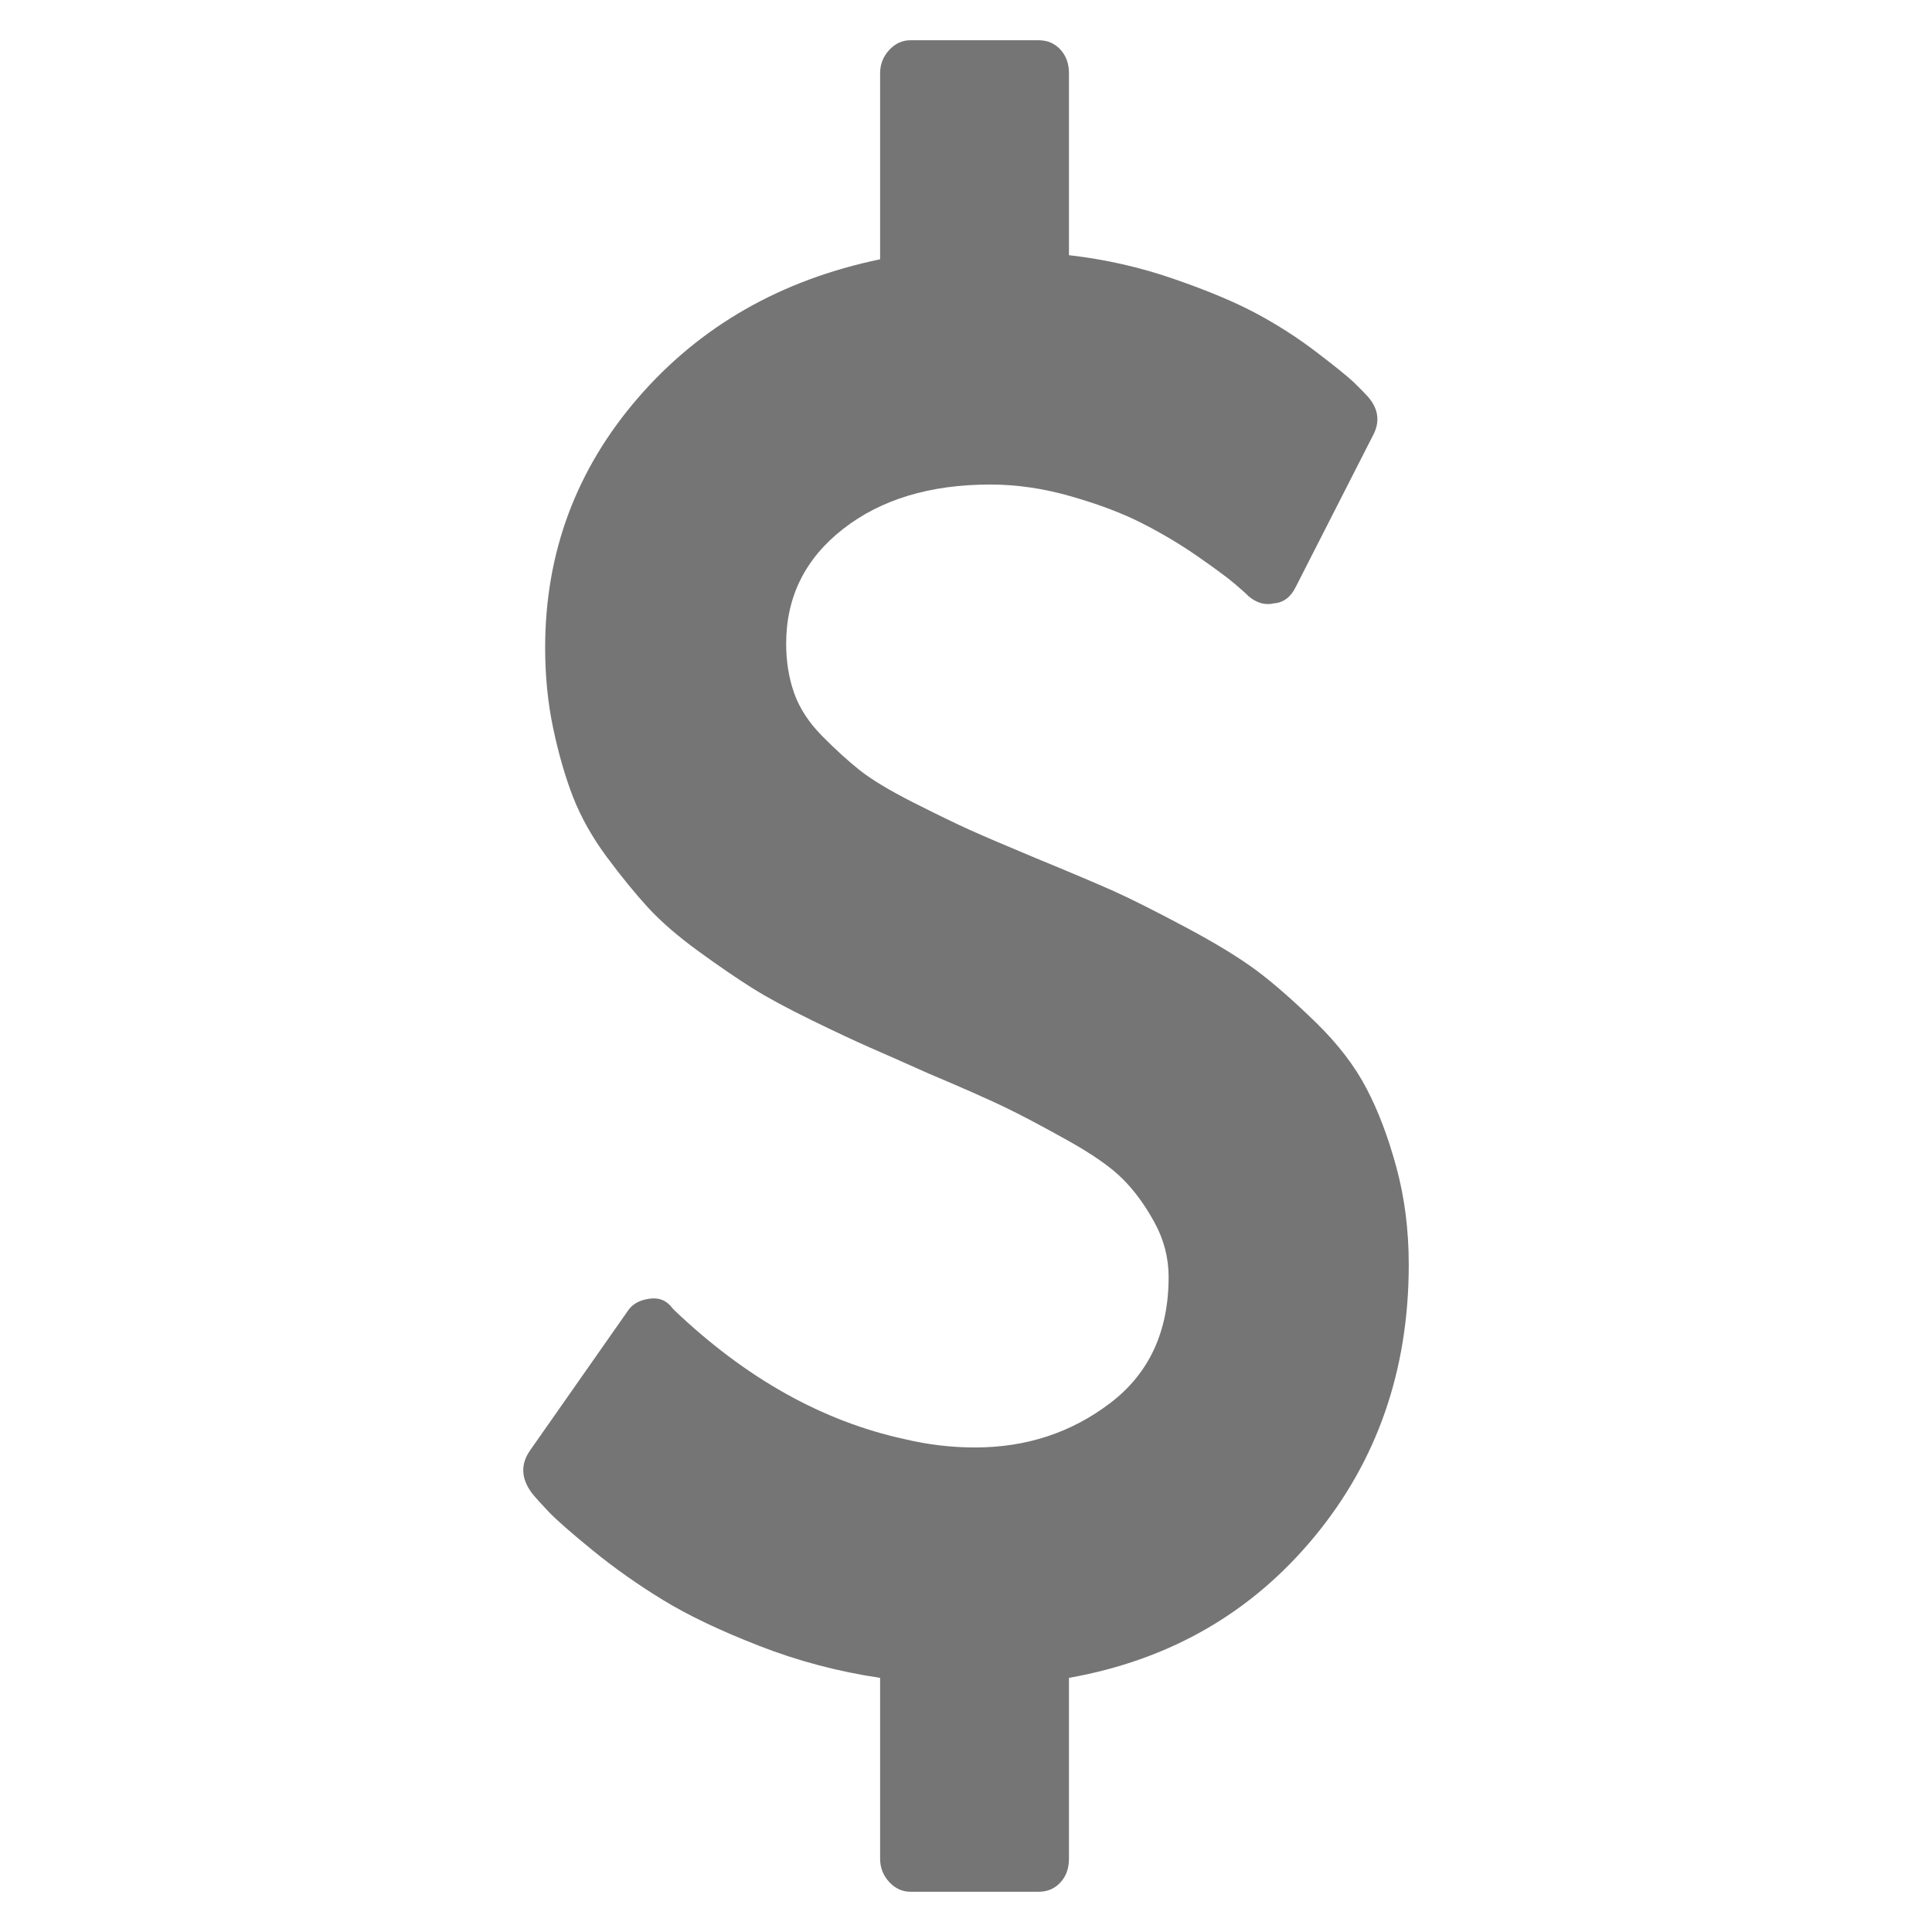
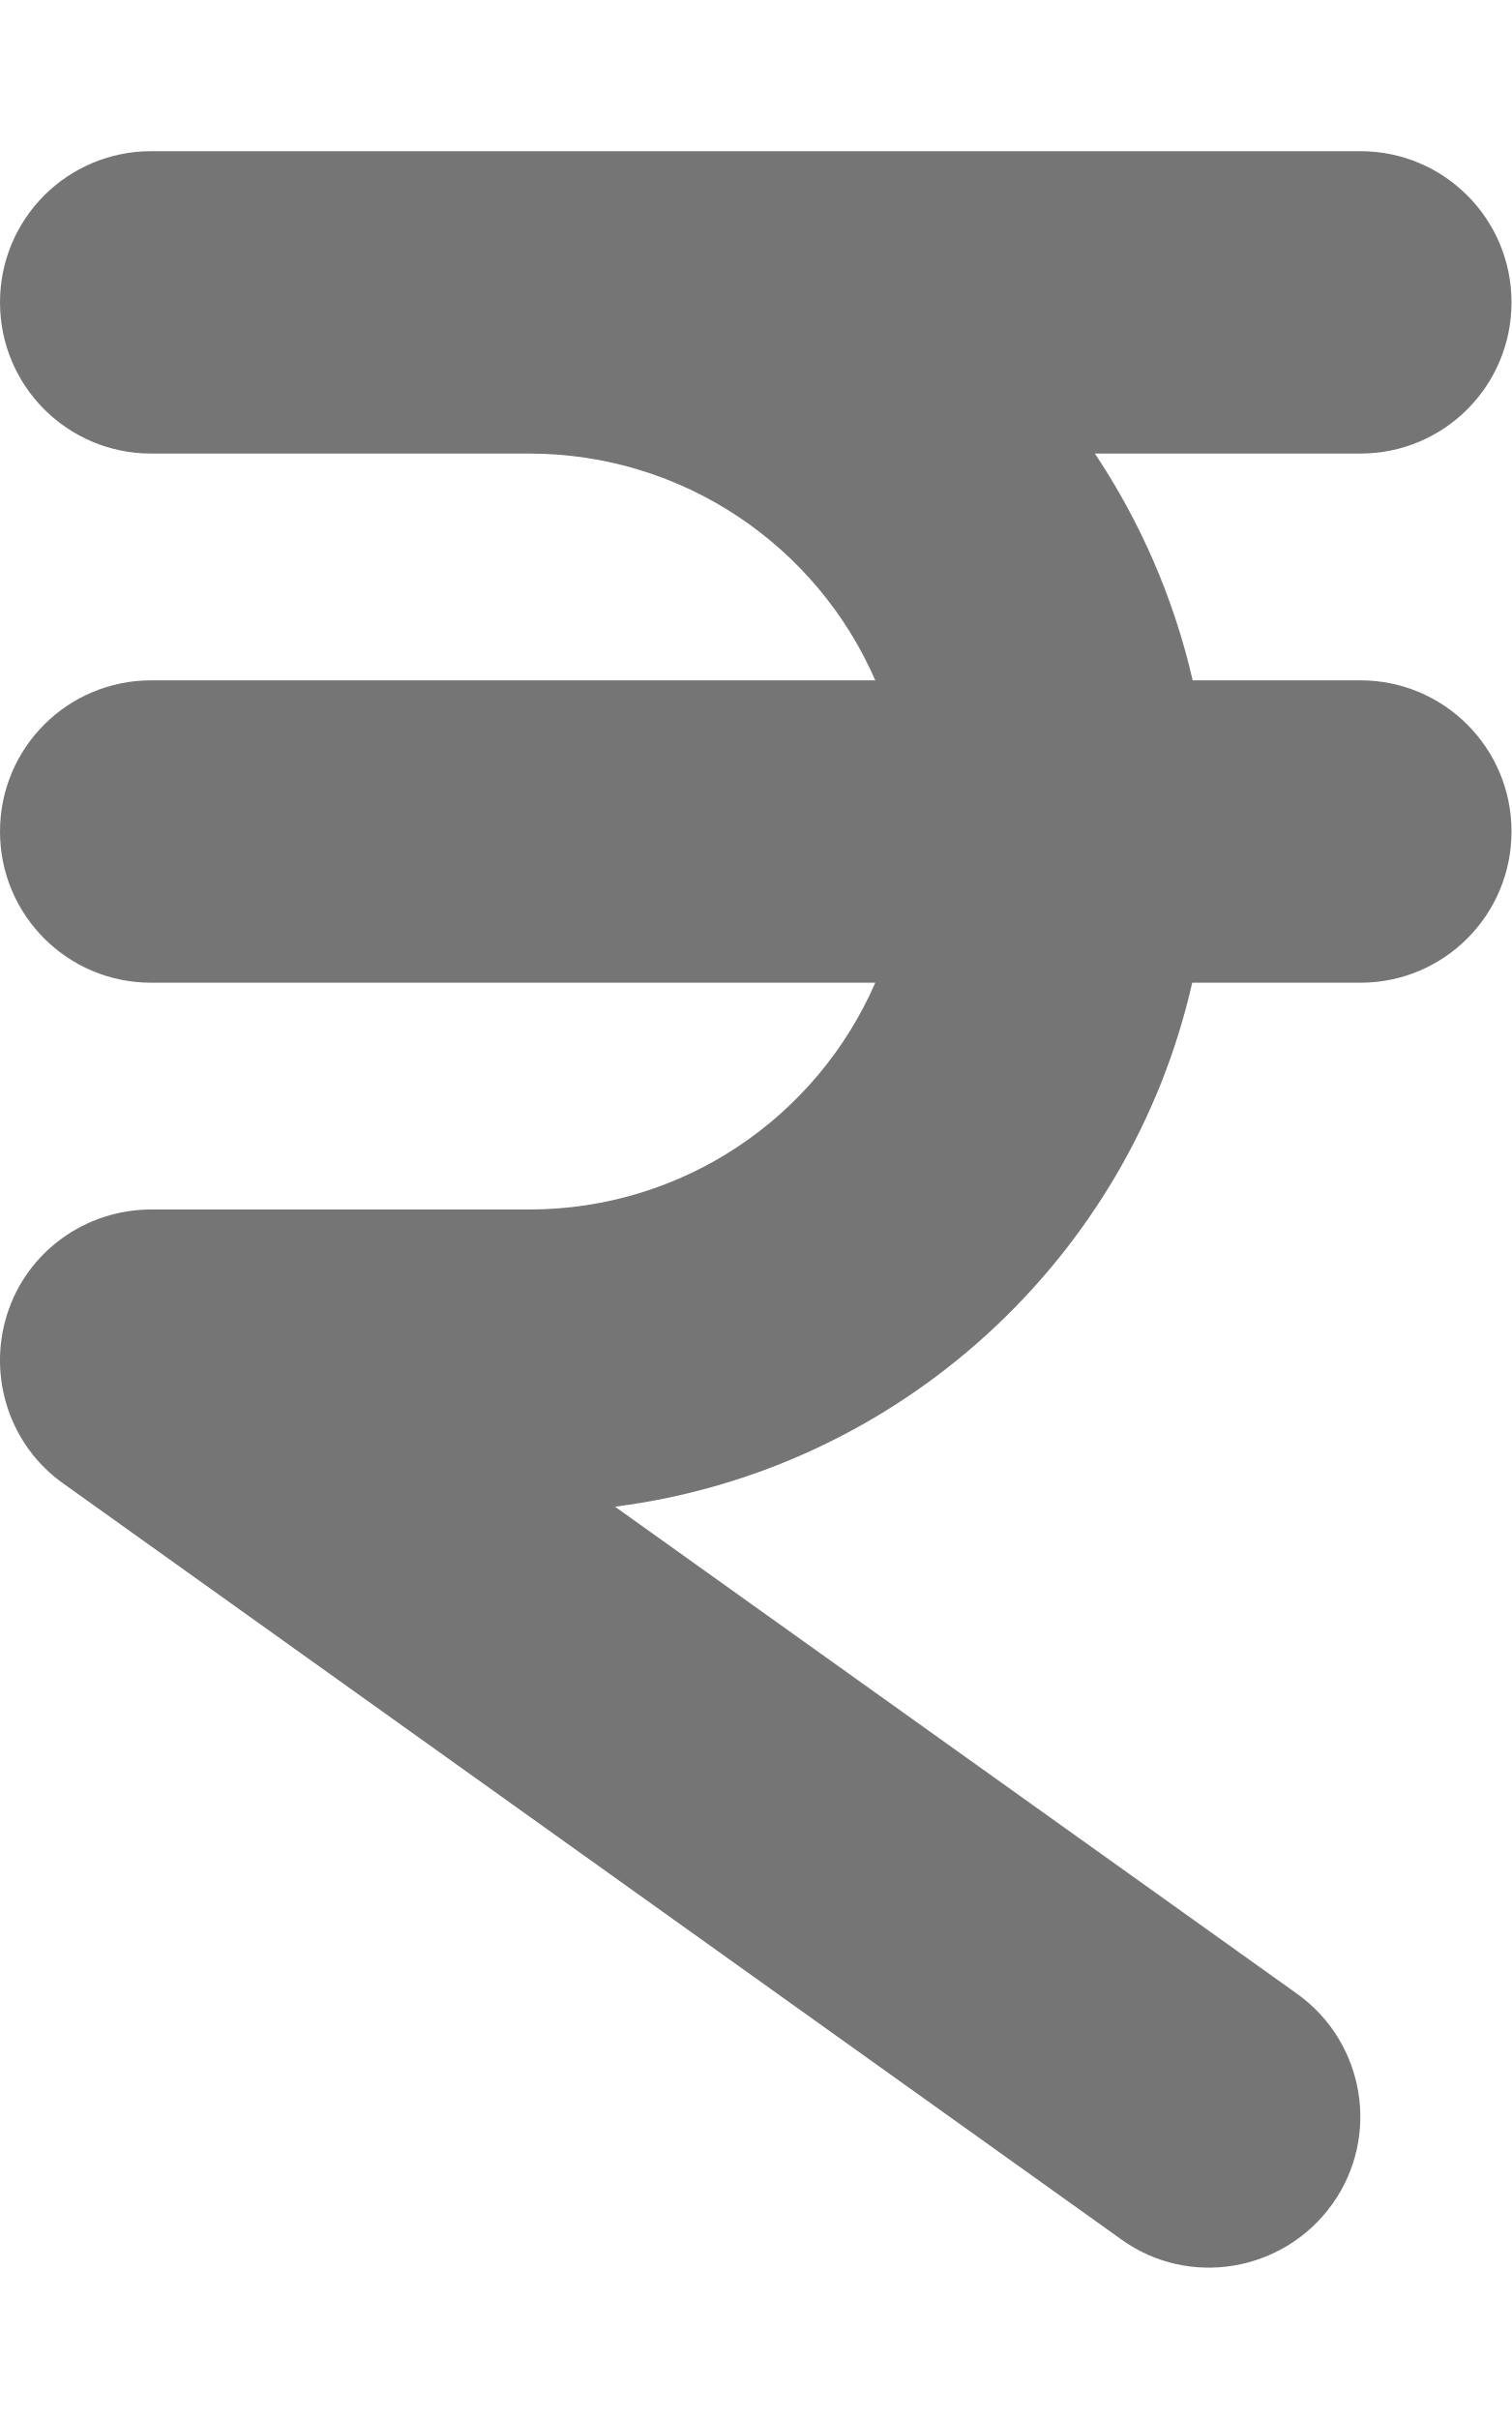
- <svg xmlns="http://www.w3.org/2000/svg" width="24" height="24" viewBox="0 0 24 24" fill="none">
-   <path d="M17.5 15.709C17.5 17.018 17.109 18.146 16.327 19.091C15.545 20.037 14.529 20.621 13.279 20.843V23.089C13.279 23.209 13.244 23.308 13.173 23.384C13.102 23.462 13.012 23.5 12.902 23.5H11.31C11.208 23.5 11.12 23.459 11.045 23.378C10.971 23.297 10.933 23.201 10.933 23.089V20.843C10.415 20.766 9.913 20.634 9.43 20.445C8.947 20.257 8.548 20.067 8.233 19.874C7.919 19.682 7.628 19.476 7.361 19.258C7.094 19.04 6.911 18.88 6.813 18.777C6.715 18.674 6.646 18.597 6.606 18.546C6.473 18.366 6.465 18.191 6.583 18.02L7.797 16.287C7.852 16.201 7.943 16.15 8.068 16.133C8.186 16.116 8.281 16.154 8.351 16.248L8.375 16.274C9.263 17.121 10.218 17.656 11.24 17.878C11.531 17.947 11.821 17.981 12.112 17.981C12.749 17.981 13.309 17.797 13.792 17.429C14.276 17.061 14.517 16.539 14.517 15.863C14.517 15.624 14.458 15.397 14.34 15.183C14.223 14.969 14.091 14.789 13.945 14.644C13.8 14.498 13.57 14.338 13.256 14.163C12.941 13.987 12.682 13.85 12.478 13.752C12.273 13.654 11.959 13.514 11.534 13.335C11.228 13.198 10.986 13.091 10.809 13.014C10.633 12.937 10.391 12.824 10.084 12.674C9.778 12.524 9.532 12.392 9.348 12.276C9.163 12.16 8.941 12.009 8.681 11.82C8.422 11.632 8.212 11.45 8.051 11.275C7.89 11.099 7.719 10.89 7.538 10.646C7.357 10.402 7.218 10.154 7.119 9.902C7.021 9.649 6.939 9.365 6.872 9.048C6.805 8.731 6.772 8.398 6.772 8.047C6.772 6.866 7.157 5.831 7.927 4.941C8.697 4.051 9.699 3.478 10.933 3.221V0.911C10.933 0.799 10.971 0.703 11.045 0.622C11.12 0.541 11.208 0.5 11.31 0.5H12.902C13.012 0.5 13.102 0.539 13.173 0.616C13.244 0.693 13.279 0.791 13.279 0.911V3.17C13.727 3.221 14.162 3.319 14.582 3.465C15.003 3.61 15.345 3.754 15.608 3.895C15.871 4.036 16.121 4.196 16.356 4.376C16.592 4.556 16.745 4.68 16.816 4.748C16.887 4.817 16.946 4.877 16.993 4.928C17.127 5.082 17.146 5.245 17.052 5.416L16.097 7.29C16.034 7.418 15.944 7.486 15.826 7.495C15.716 7.521 15.61 7.491 15.508 7.405C15.484 7.379 15.427 7.328 15.337 7.251C15.246 7.174 15.093 7.061 14.877 6.911C14.661 6.761 14.431 6.624 14.187 6.5C13.944 6.376 13.651 6.265 13.309 6.167C12.967 6.068 12.631 6.019 12.301 6.019C11.554 6.019 10.945 6.203 10.473 6.571C10.002 6.939 9.766 7.414 9.766 7.996C9.766 8.218 9.799 8.423 9.866 8.612C9.933 8.8 10.049 8.977 10.214 9.144C10.379 9.311 10.534 9.452 10.68 9.568C10.825 9.683 11.045 9.816 11.34 9.966C11.635 10.115 11.873 10.231 12.053 10.312C12.234 10.393 12.509 10.511 12.879 10.665C13.295 10.836 13.613 10.971 13.834 11.069C14.053 11.168 14.352 11.318 14.729 11.519C15.107 11.72 15.403 11.902 15.62 12.064C15.836 12.227 16.079 12.441 16.351 12.706C16.622 12.971 16.83 13.243 16.975 13.521C17.121 13.799 17.245 14.126 17.347 14.503C17.449 14.879 17.5 15.281 17.5 15.709Z" fill="#757575" />
+ <svg xmlns="http://www.w3.org/2000/svg" viewBox="0 0 320 512">
+   <path fill="#757575" d="M0 64C0 46.3 14.3 32 32 32H96h16H288c17.7 0 32 14.3 32 32s-14.3 32-32 32H231.8c9.6 14.4 16.7 30.6 20.7 48H288c17.7 0 32 14.3 32 32s-14.3 32-32 32H252.4c-13.2 58.3-61.9 103.2-122.2 110.9L274.6 422c14.4 10.3 17.7 30.3 7.4 44.6s-30.3 17.7-44.6 7.4L13.4 314C2.1 306-2.7 291.5 1.5 278.2S18.1 256 32 256h80c32.8 0 61-19.7 73.3-48H32c-17.7 0-32-14.3-32-32s14.3-32 32-32H185.3C173 115.7 144.8 96 112 96H96 32C14.3 96 0 81.7 0 64z" />
</svg>
